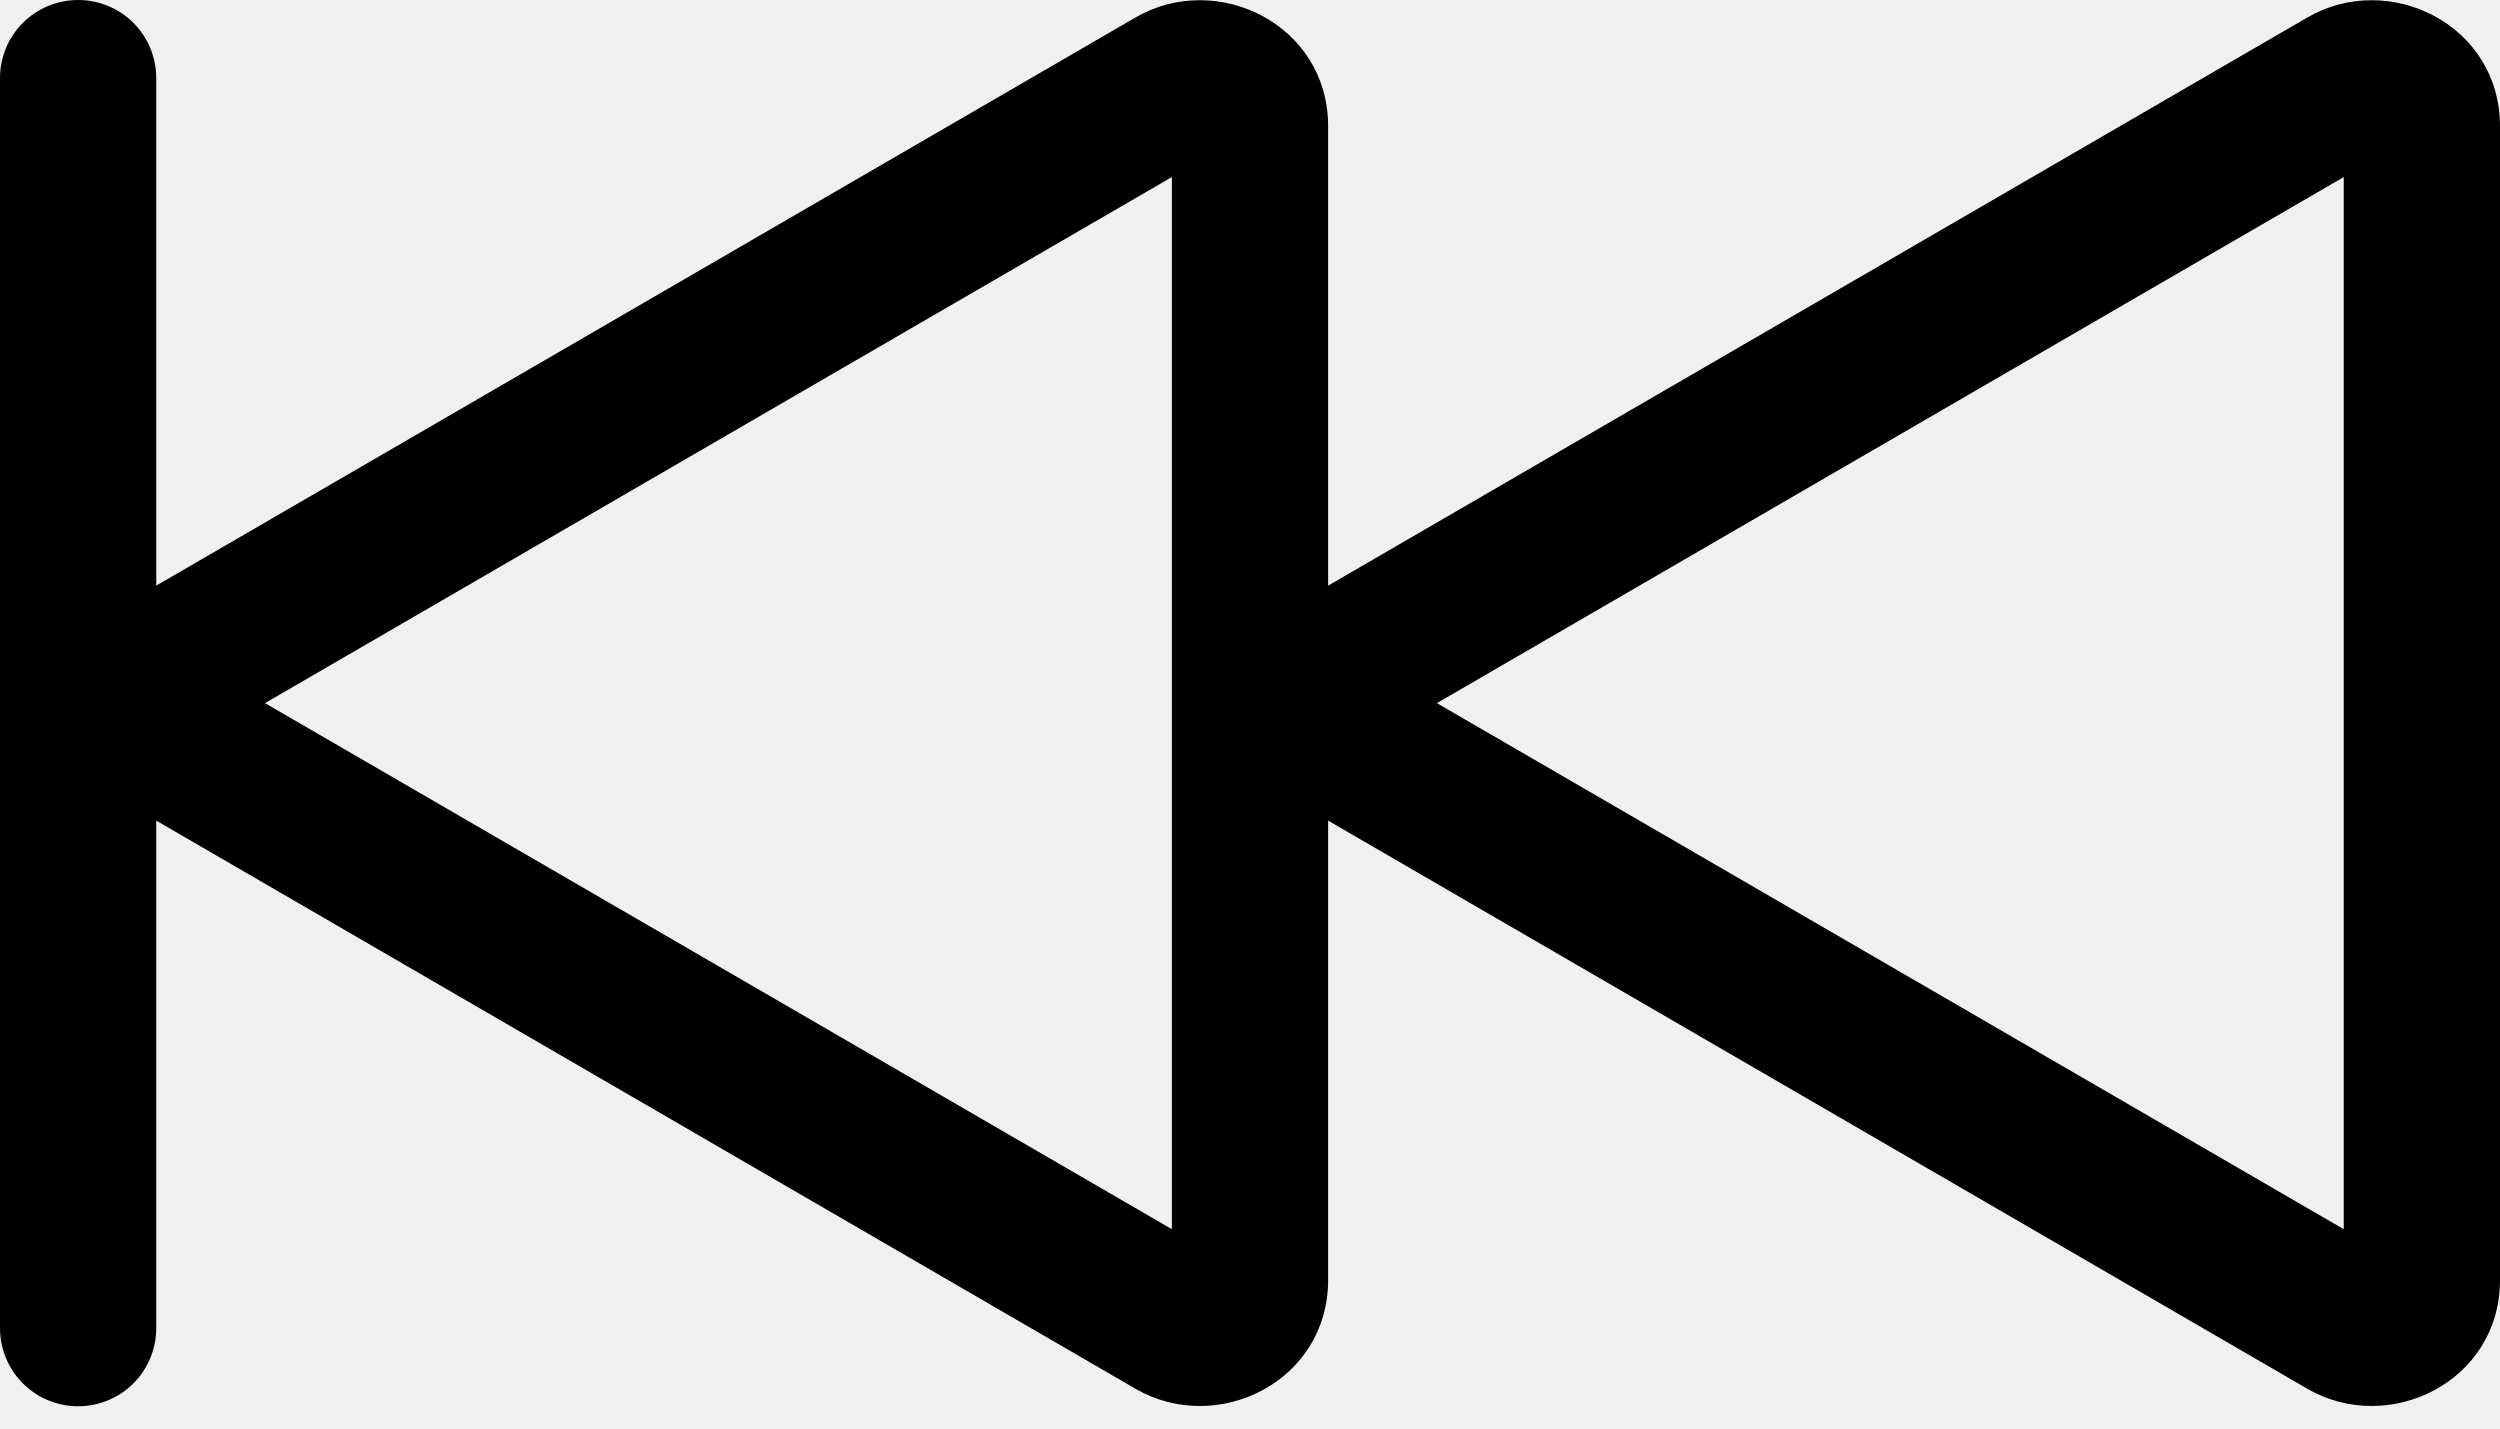
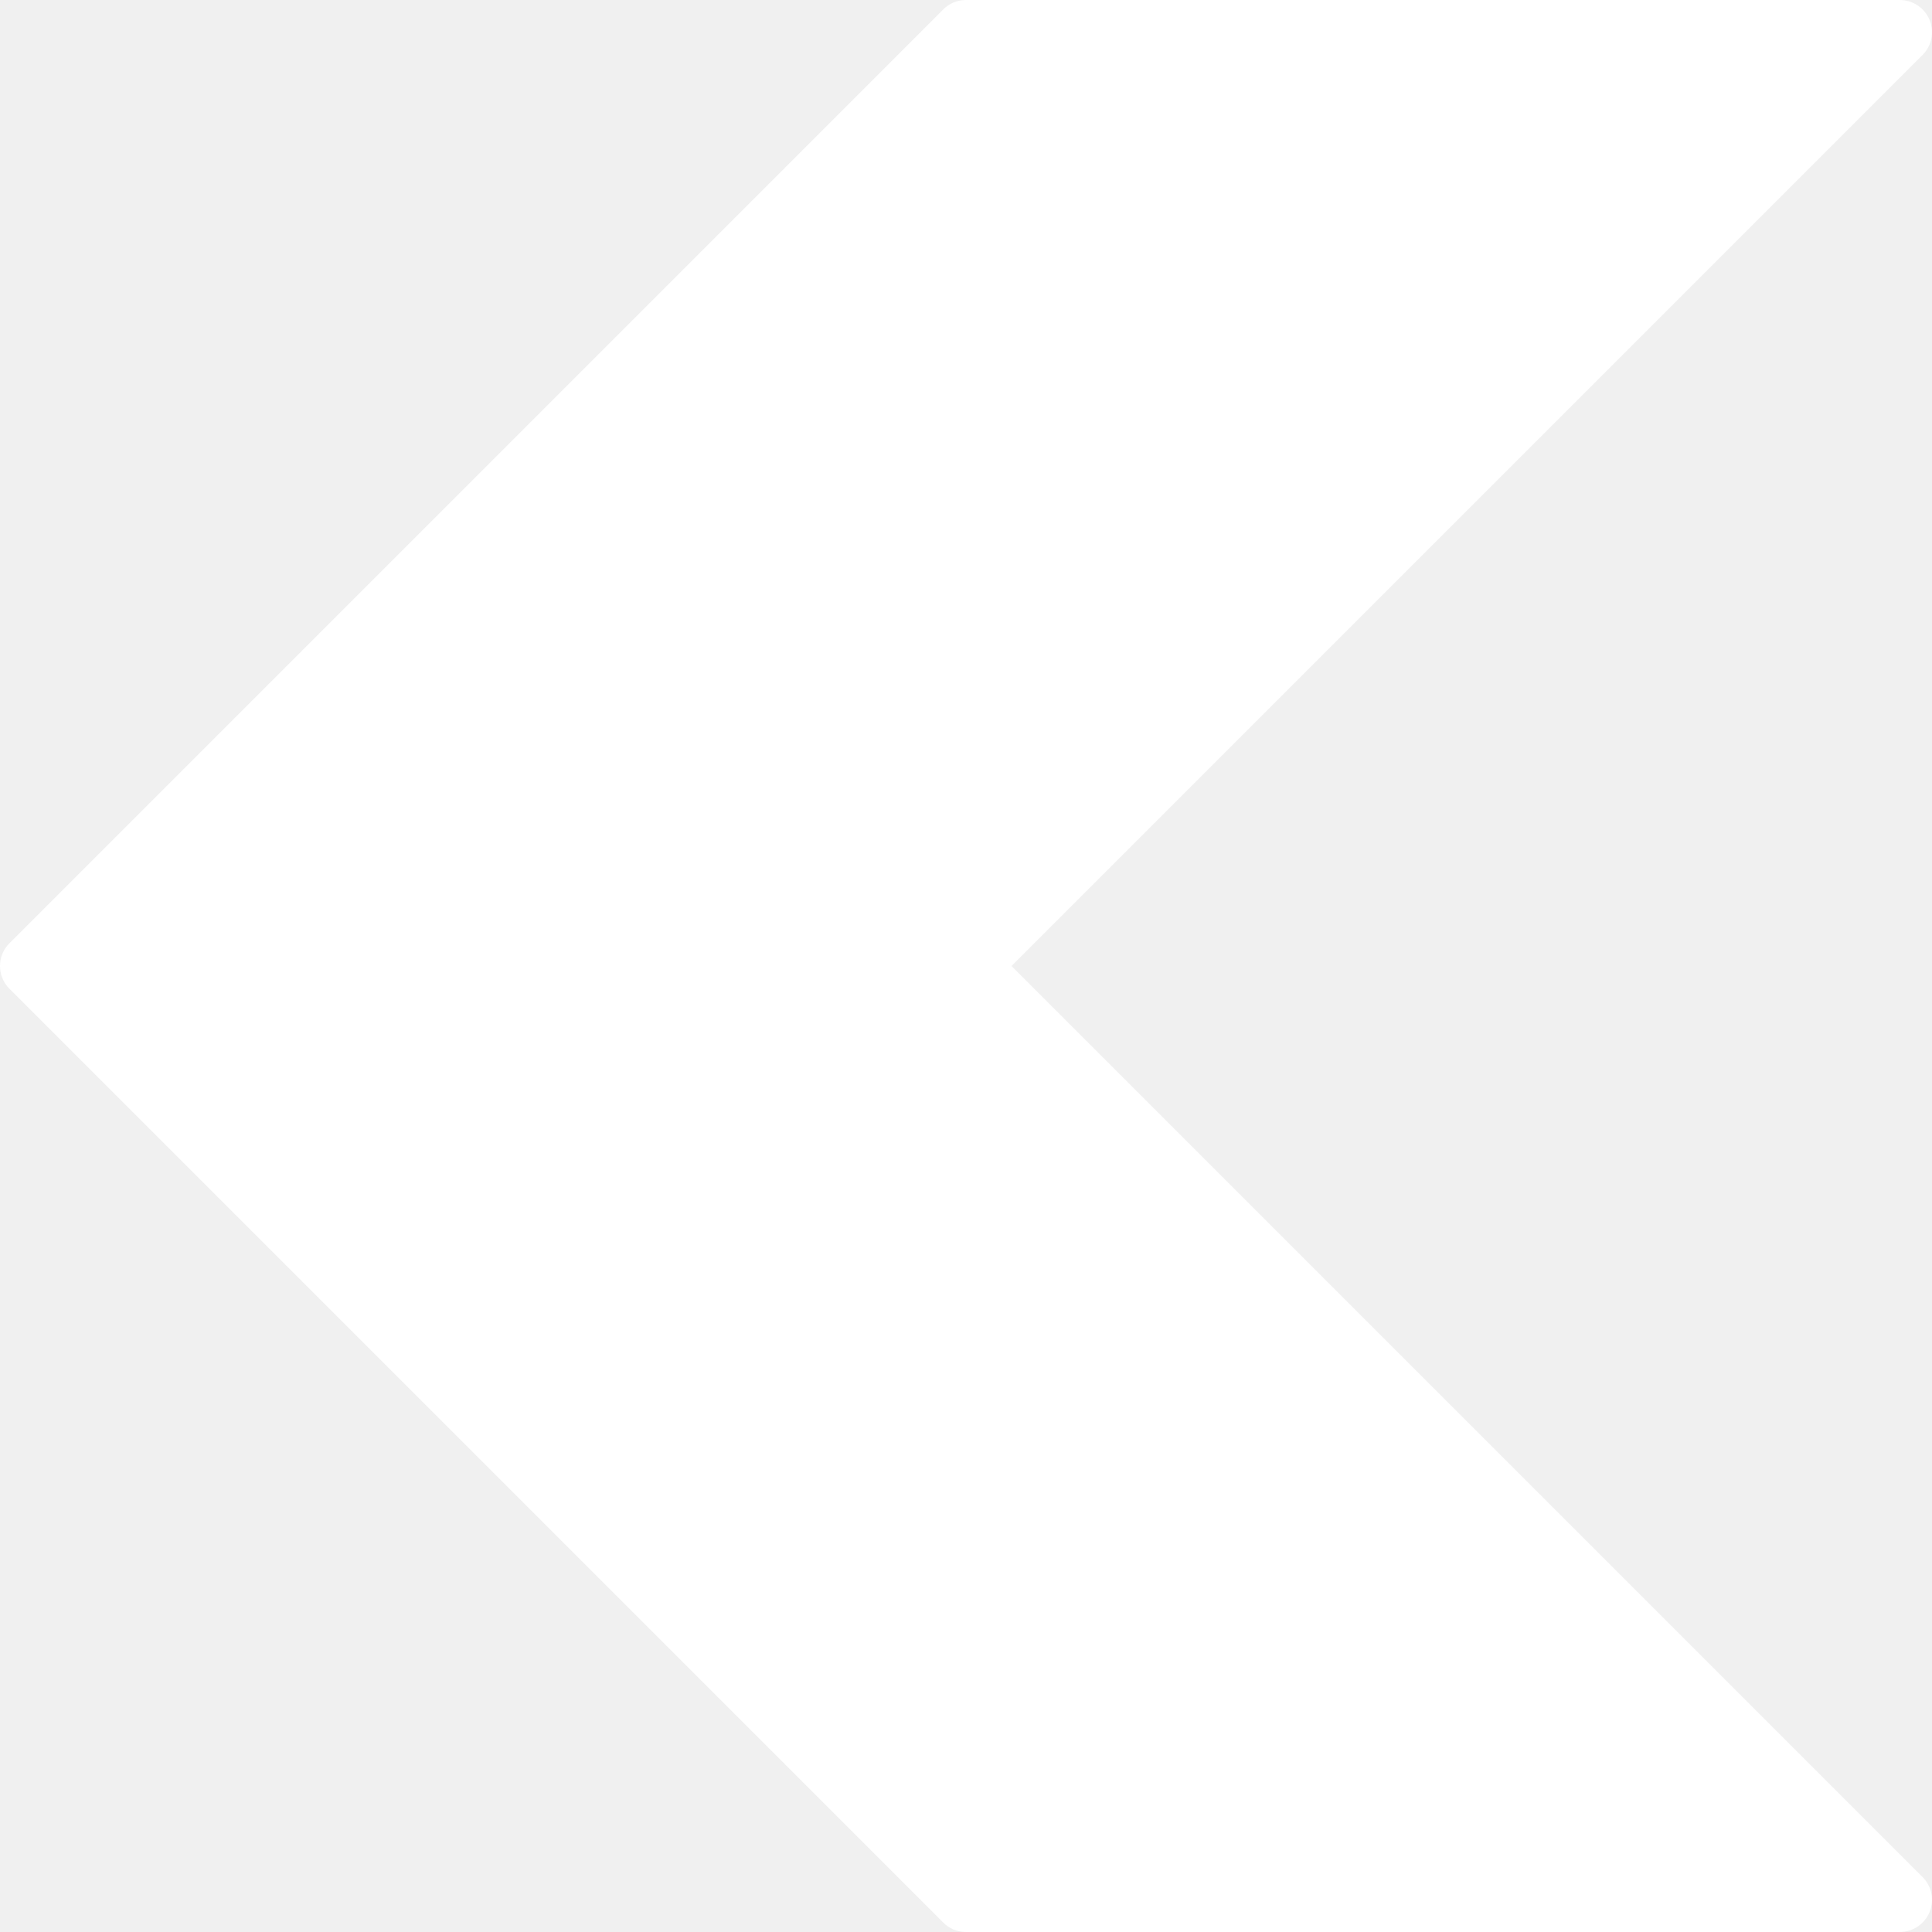
- <svg xmlns="http://www.w3.org/2000/svg" width="28" height="16" class="prev_btn" viewBox="0 0 28 16" fill="#fff">
-   <path fill-rule="evenodd" clip-rule="evenodd" d="M0.875 0C1.107 0 1.33 0.092 1.494 0.256C1.658 0.42 1.75 0.643 1.75 0.875V6.559L12.717 0.196C13.627 -0.333 14.875 0.271 14.875 1.414V6.559L25.842 0.196C26.752 -0.333 28 0.271 28 1.414V14.336C28 15.479 26.752 16.082 25.842 15.554L14.875 9.191V14.336C14.875 15.479 13.627 16.082 12.717 15.554L1.75 9.191V14.875C1.75 15.107 1.658 15.33 1.494 15.494C1.33 15.658 1.107 15.75 0.875 15.75C0.643 15.75 0.42 15.658 0.256 15.494C0.092 15.33 0 15.107 0 14.875V0.875C0 0.643 0.092 0.42 0.256 0.256C0.42 0.092 0.643 0 0.875 0V0ZM13.125 1.983L2.968 7.875L13.125 13.767V1.983ZM26.25 1.983L16.093 7.875L26.25 13.767V1.983Z" fill="black" />
+ <svg xmlns="http://www.w3.org/2000/svg" fill="#ffffff" height="50px" width="50px" version="1.1" id="Layer_1" viewBox="0 0 512.004 512.004" xml:space="preserve">
+   <g>
+     <g>
+       <path d="M268.068,256.002L509.502,14.568c2.441-2.441,3.174-6.11,1.852-9.301c-1.314-3.183-4.437-5.265-7.885-5.265H256.002    c-2.27,0-4.437,0.896-6.033,2.5L2.502,249.969c-3.336,3.337-3.336,8.73,0,12.066l247.467,247.467c1.596,1.604,3.763,2.5,6.033,2.5    h247.467c3.447,0,6.571-2.082,7.885-5.265c1.323-3.191,0.589-6.861-1.852-9.301L268.068,256.002z" />
+     </g>
+   </g>
</svg>
